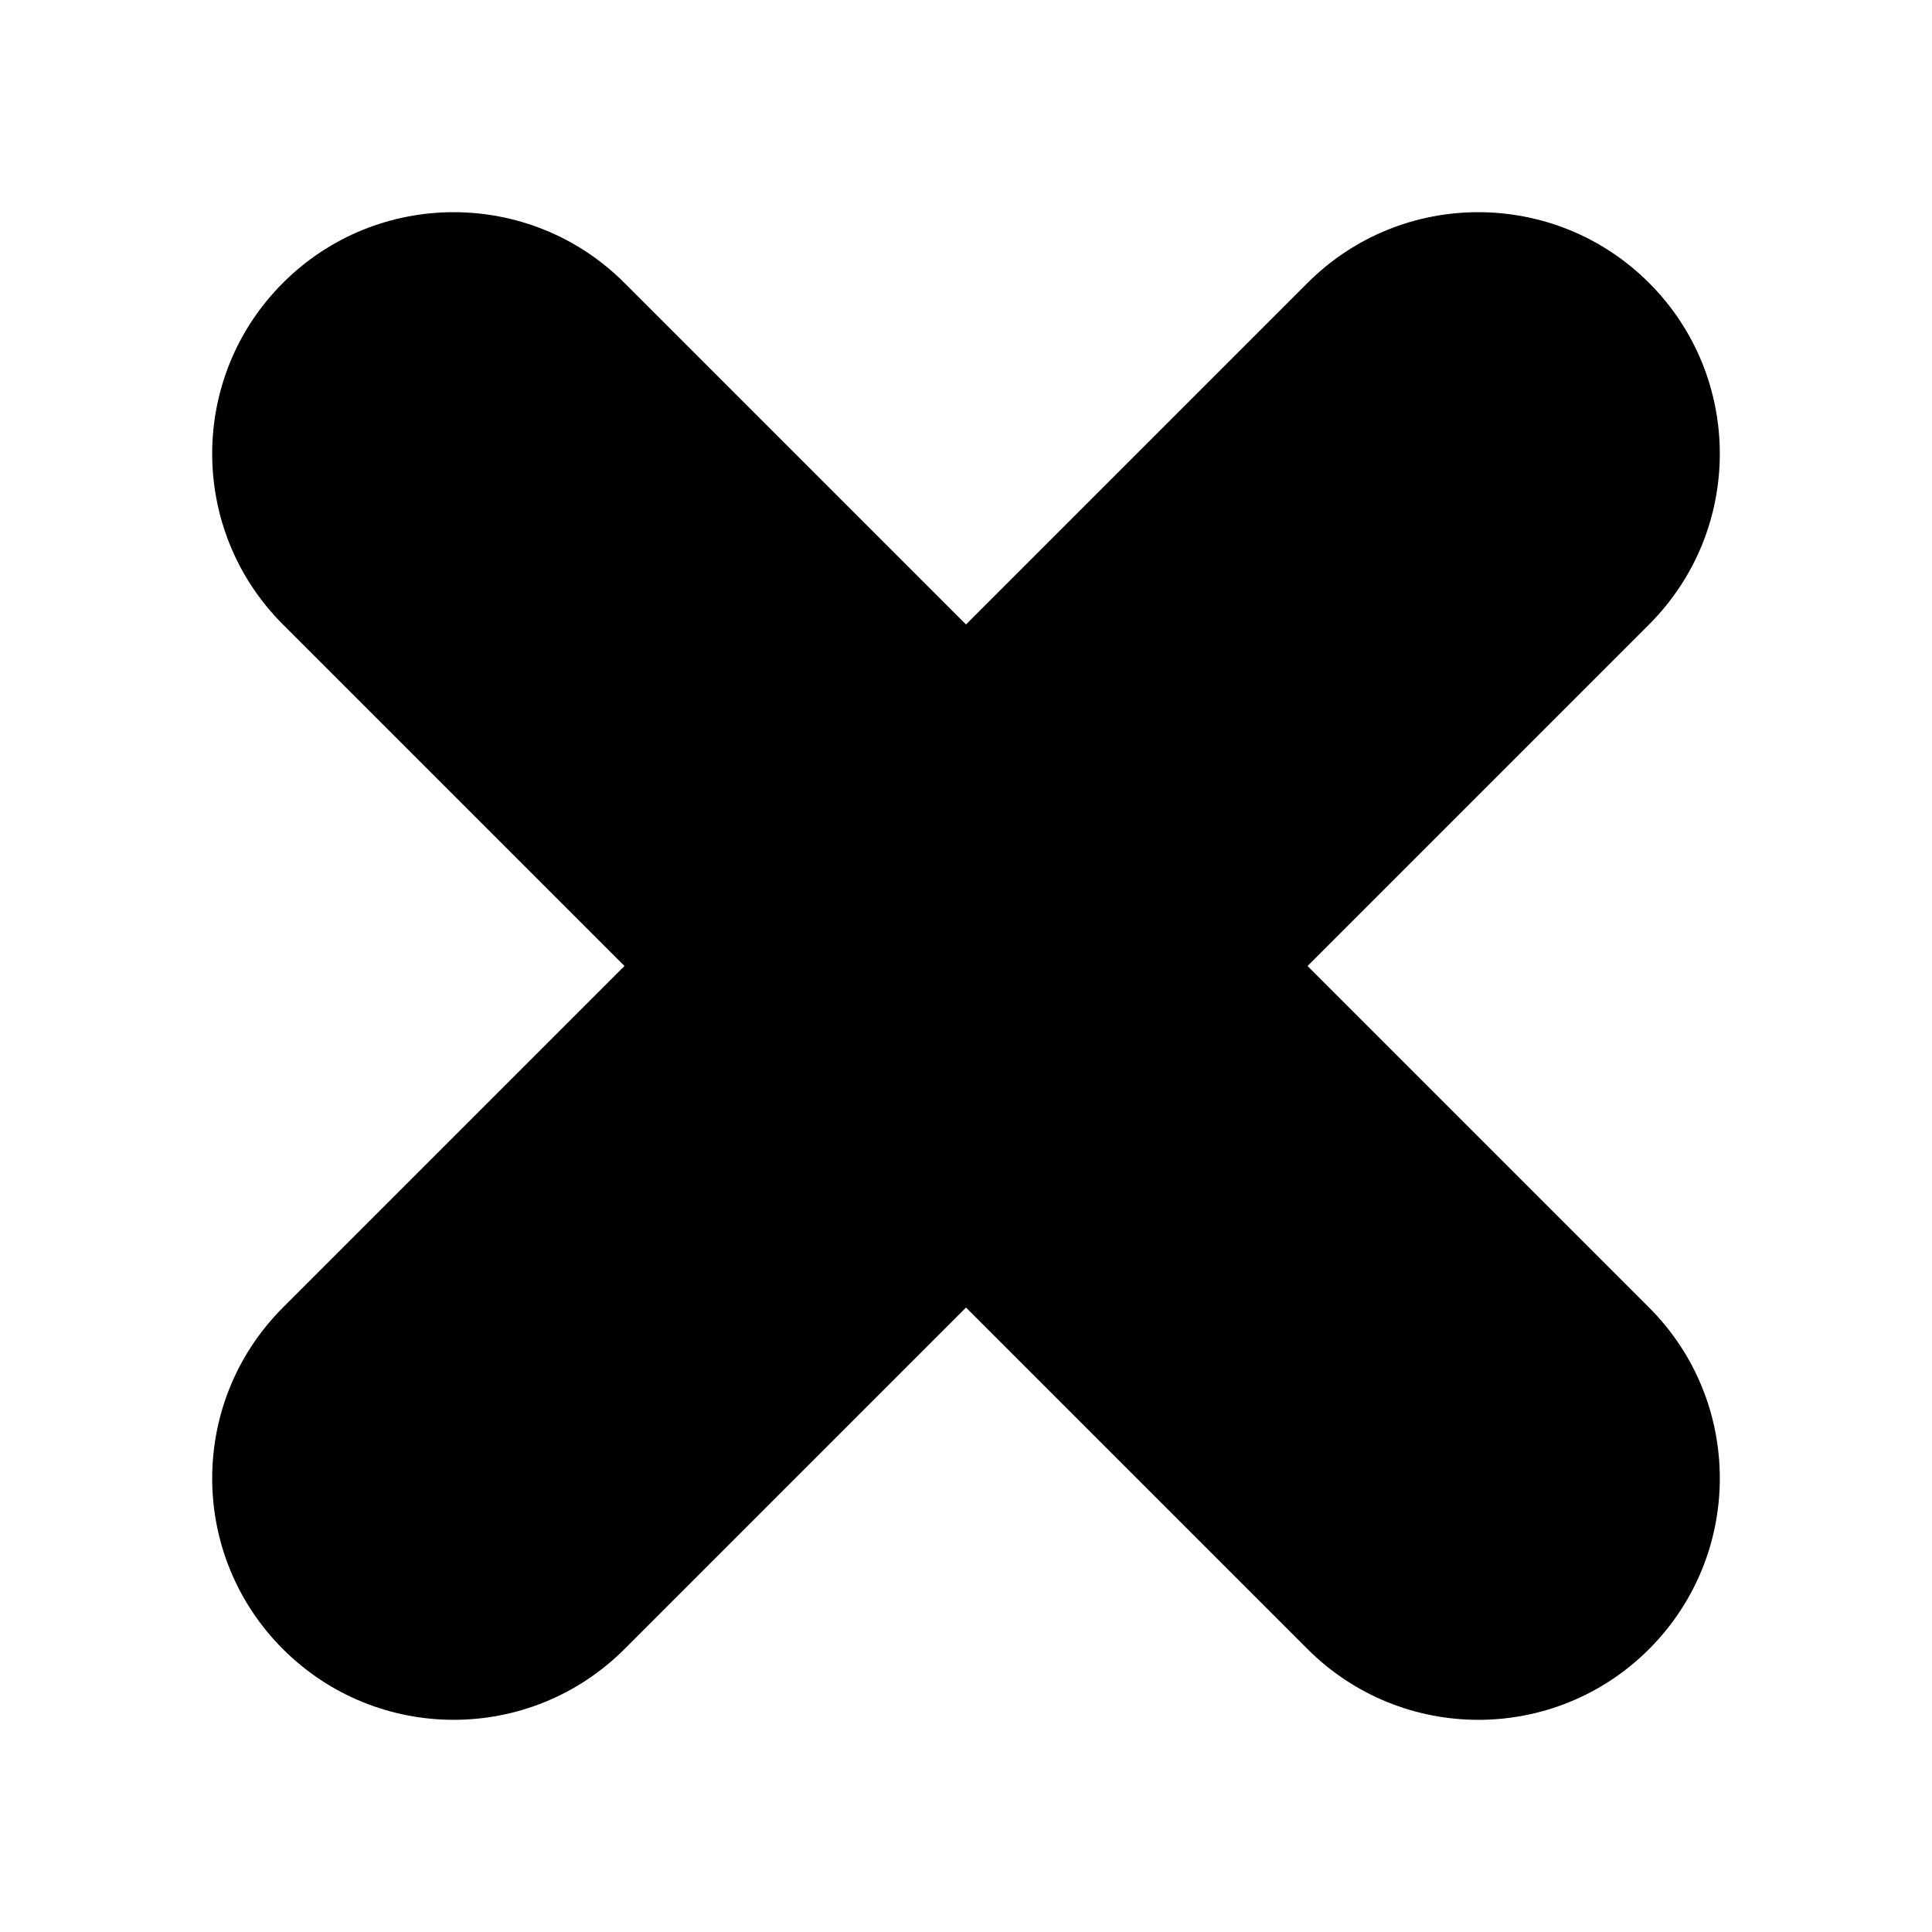
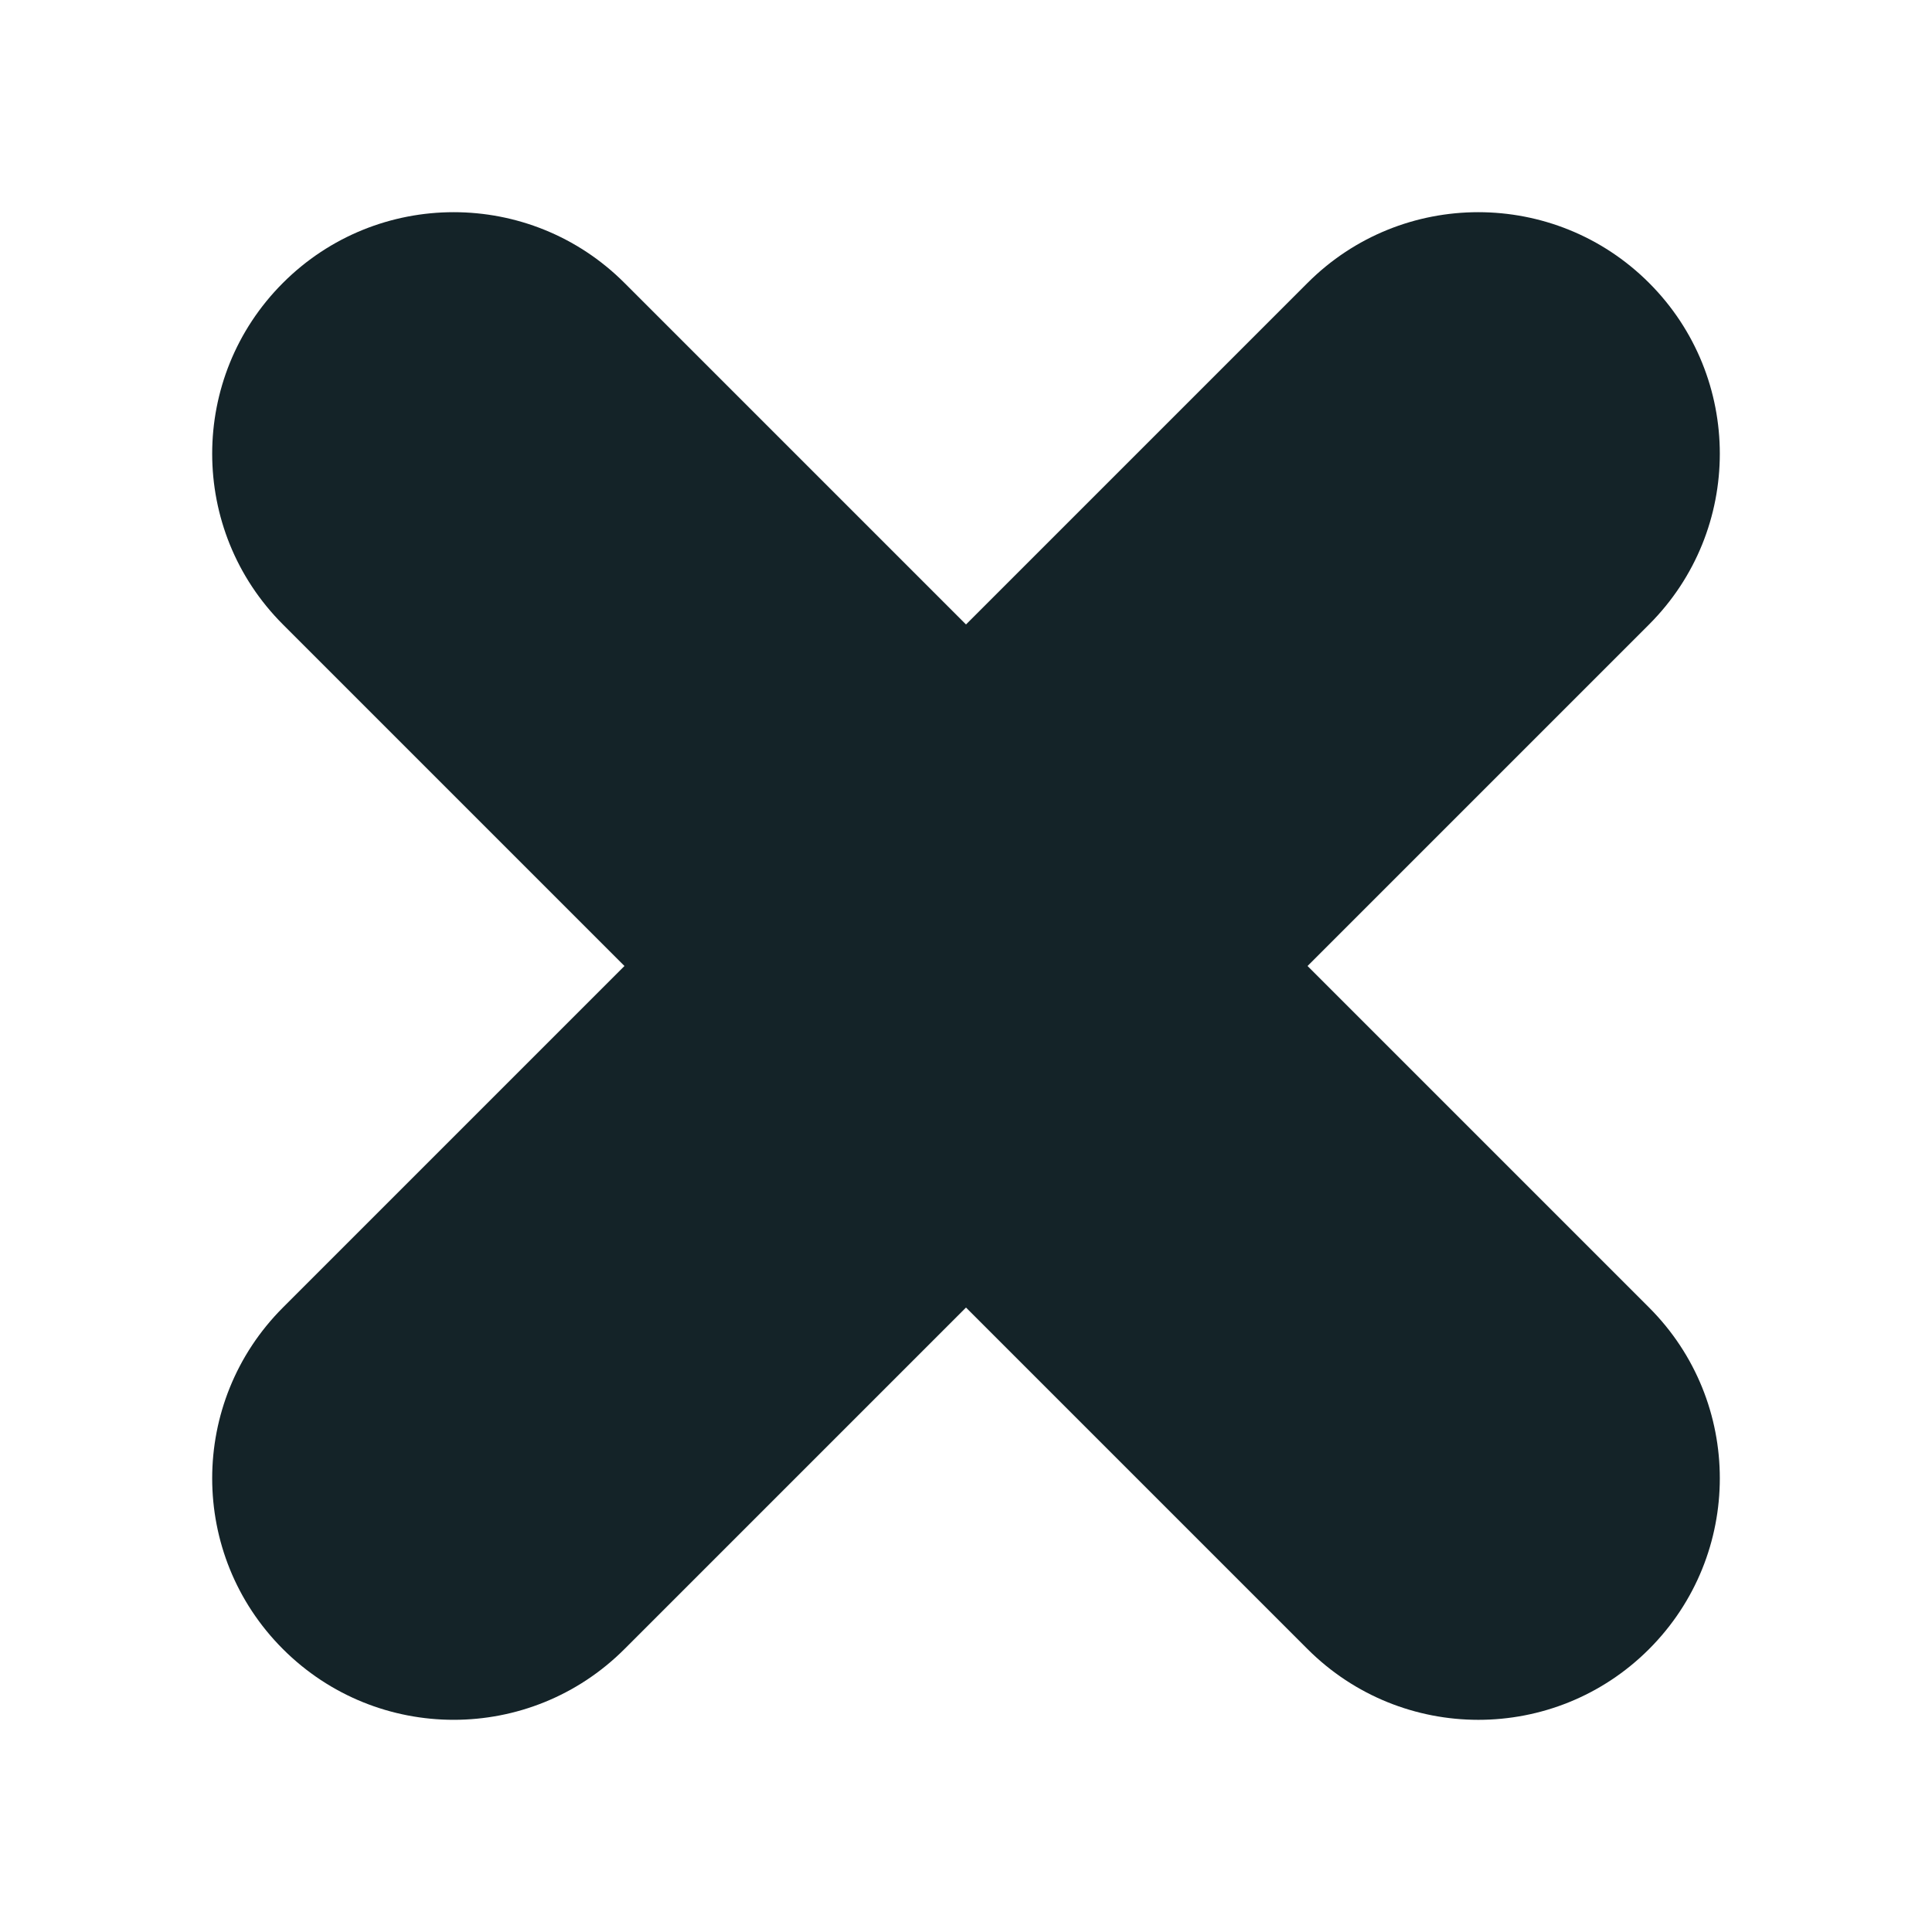
<svg xmlns="http://www.w3.org/2000/svg" version="1.1" id="Layer_1" x="0px" y="0px" width="50px" height="50px" viewBox="0 0 50 50" enable-background="new 0 0 50 50" xml:space="preserve">
  <g>
    <g>
-       <path d="M42.678,16.161L16.161,42.678c-2.441,2.441-6.398,2.441-8.839,0c-2.441-2.441-2.441-6.396,0-8.839L33.839,7.322    c2.44-2.441,6.397-2.441,8.839,0C45.119,9.763,45.119,13.72,42.678,16.161z" />
+       <path fill="#142328" d="M42.678,16.161L16.161,42.678c-2.441,2.441-6.398,2.441-8.839,0c-2.441-2.441-2.441-6.396,0-8.839    L33.839,7.322c2.44-2.441,6.397-2.441,8.839,0C45.119,9.763,45.119,13.72,42.678,16.161z" />
    </g>
  </g>
  <g>
    <g>
-       <path d="M16.161,7.322l26.517,26.517c2.441,2.44,2.441,6.397,0,8.839c-2.441,2.442-6.396,2.441-8.839,0L7.322,16.161    c-2.441-2.441-2.441-6.397,0-8.839C9.763,4.881,13.72,4.881,16.161,7.322z" />
+       <path fill="#142328" d="M16.161,7.322l26.517,26.517c2.441,2.44,2.441,6.397,0,8.839c-2.441,2.442-6.396,2.441-8.839,0    L7.322,16.161c-2.441-2.441-2.441-6.397,0-8.839C9.763,4.881,13.72,4.881,16.161,7.322z" />
    </g>
  </g>
</svg>
